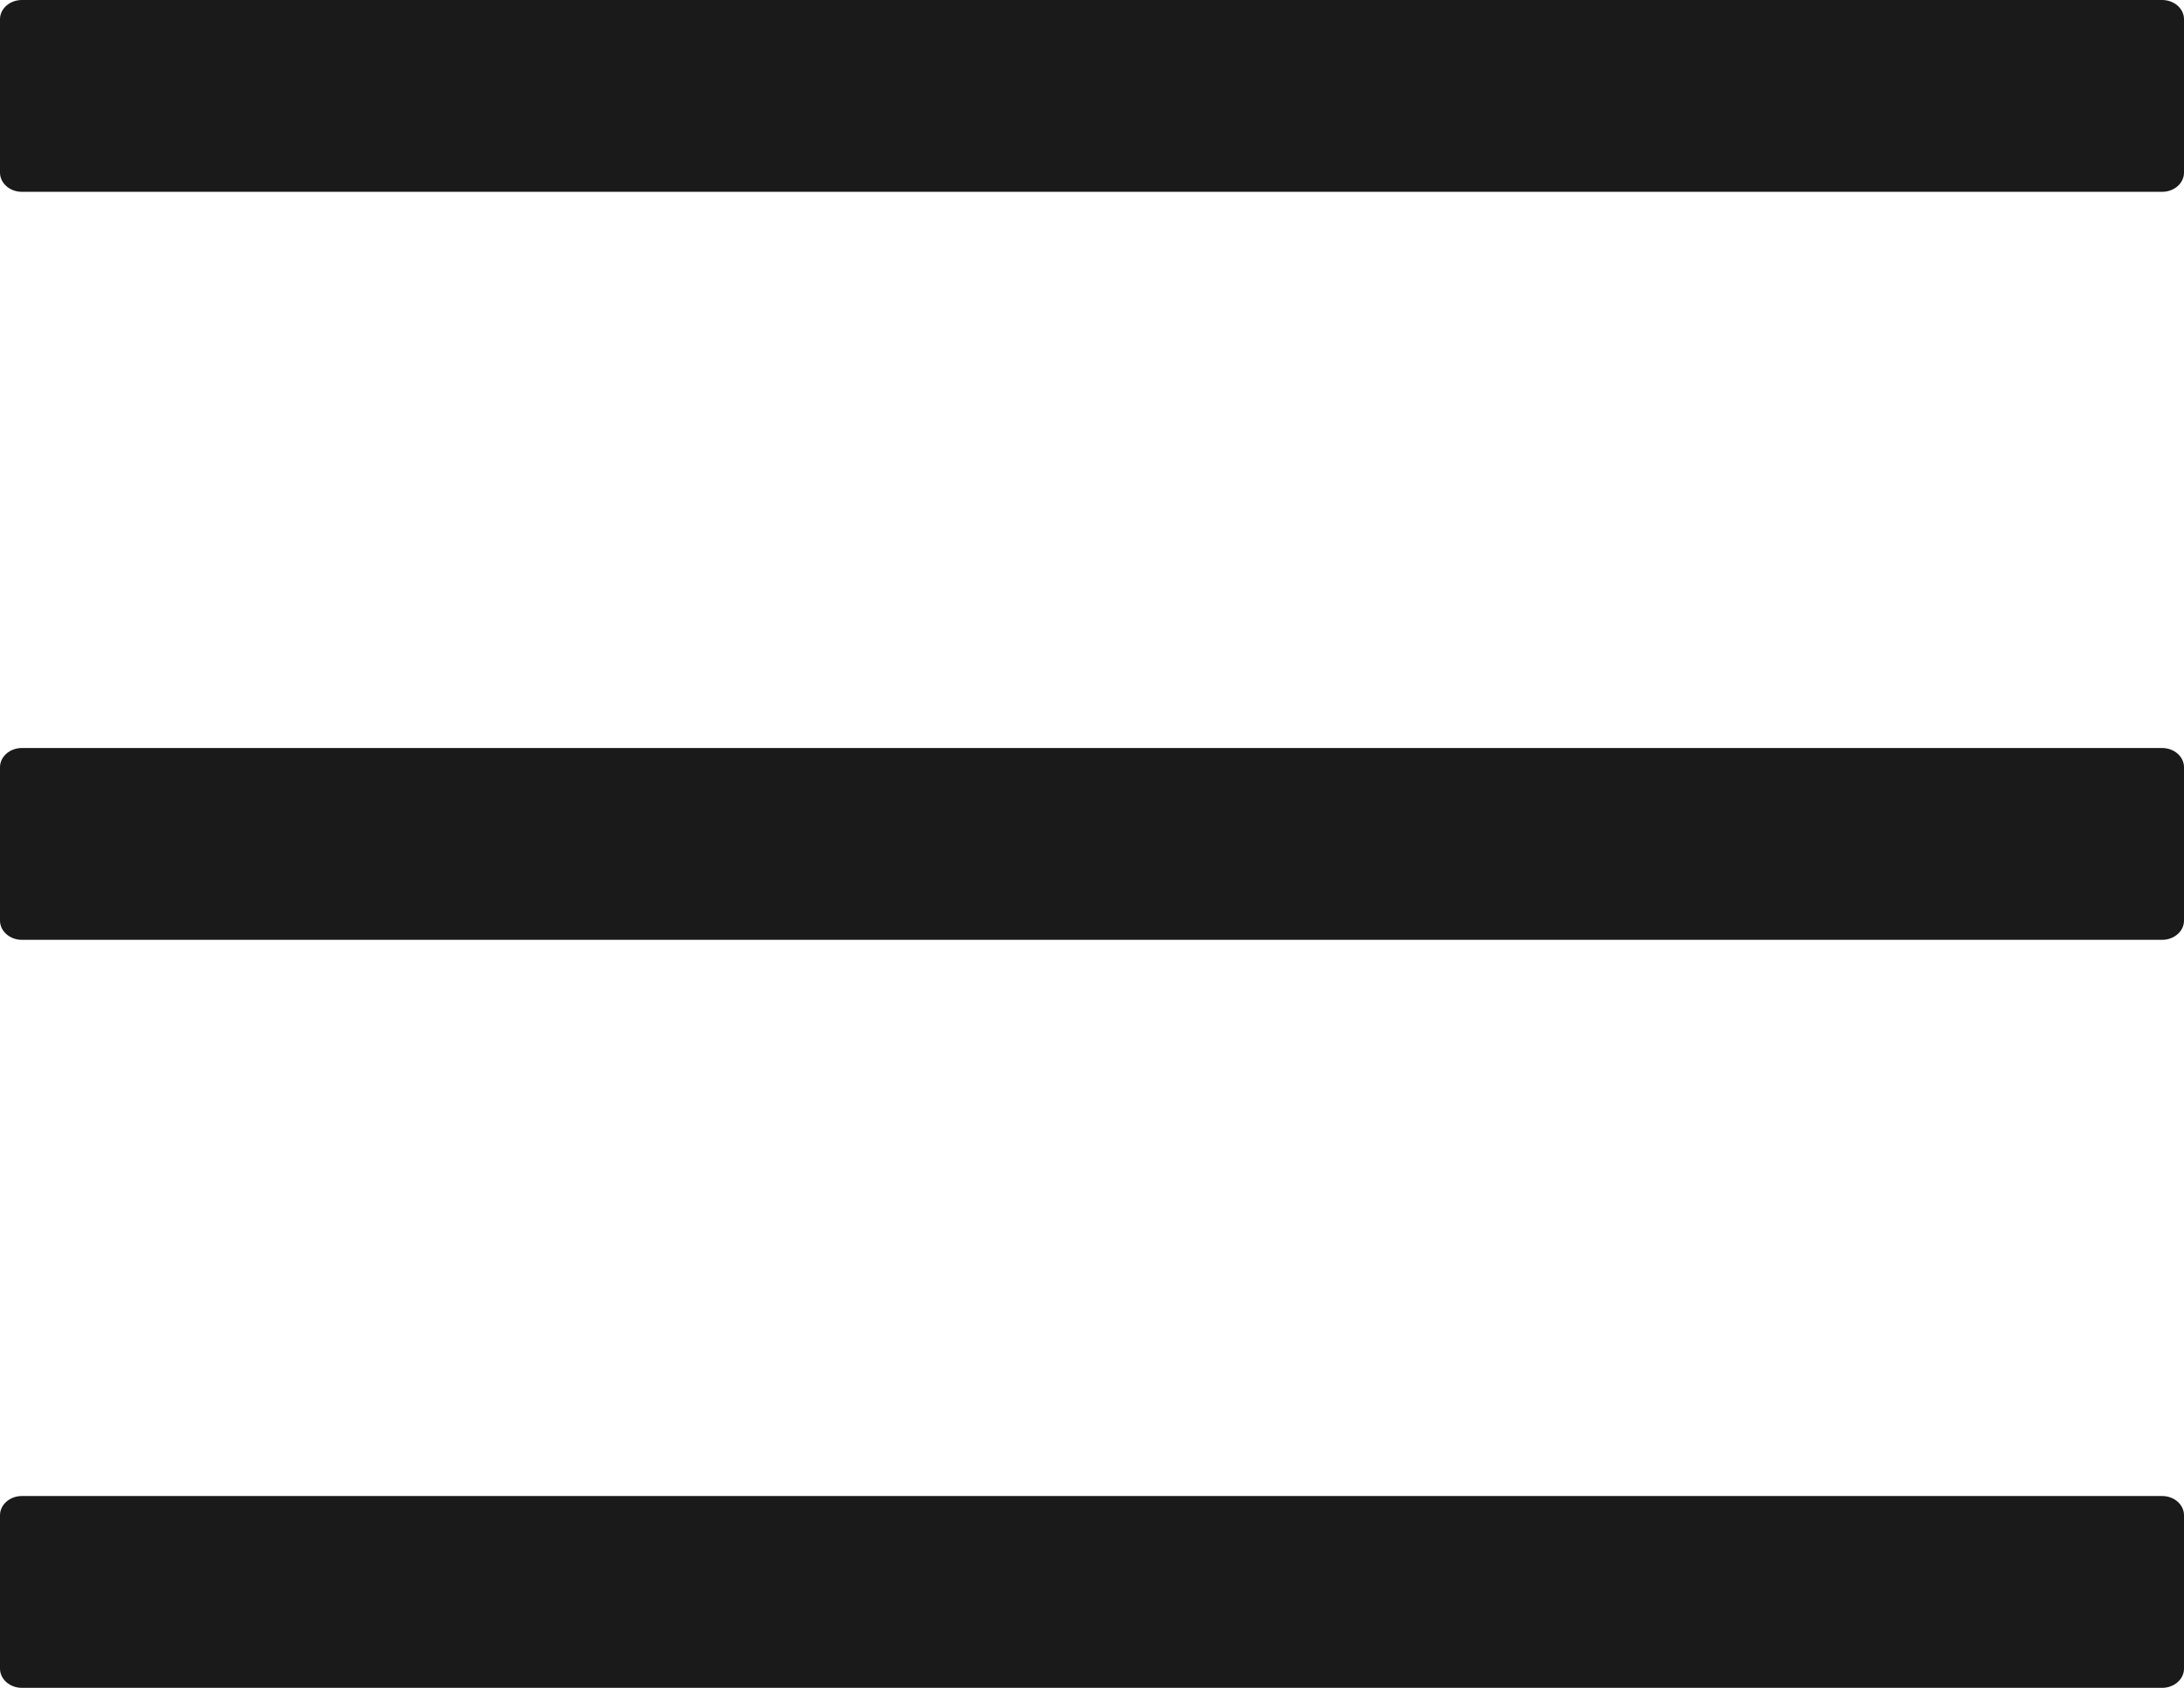
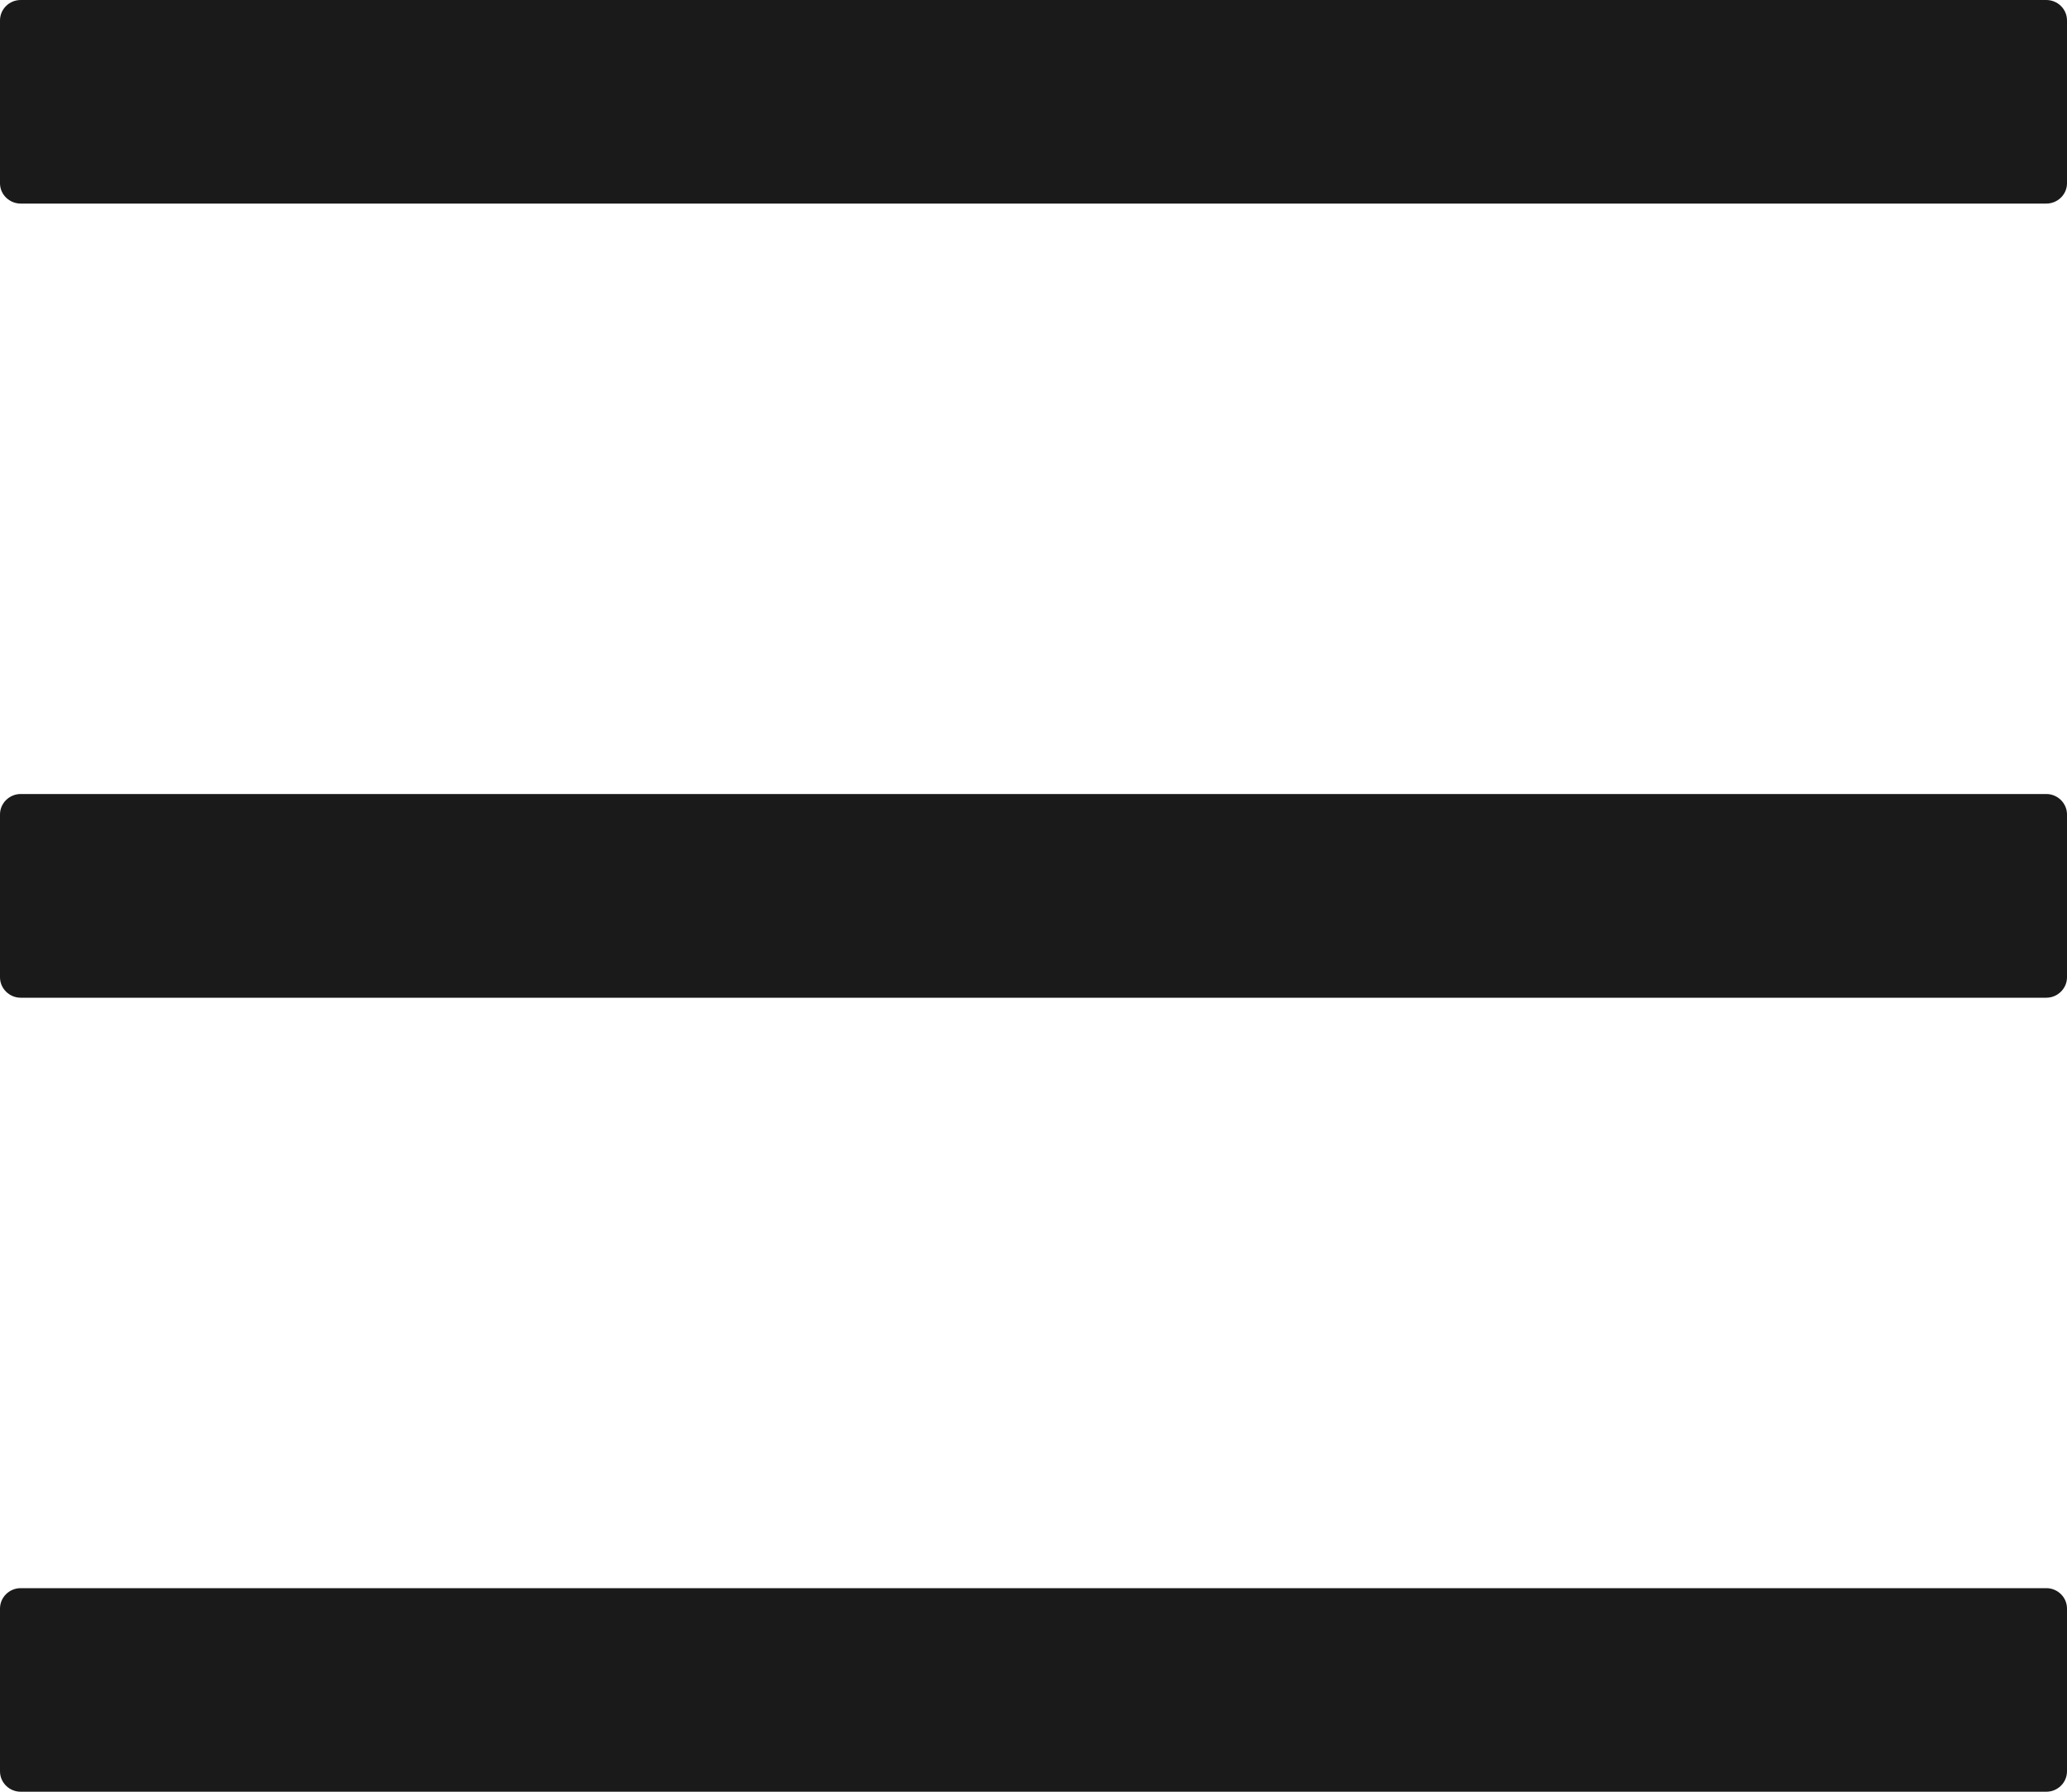
- <svg xmlns="http://www.w3.org/2000/svg" width="22" height="17" viewBox="0 0 22 17" fill="none">
-   <path d="M21.78 0H0.22C0.099 0 0 0.087 0 0.193V1.739C0 1.845 0.099 1.932 0.22 1.932H21.78C21.901 1.932 22 1.845 22 1.739V0.193C22 0.087 21.901 0 21.78 0ZM21.78 15.068H0.22C0.099 15.068 0 15.155 0 15.261V16.807C0 16.913 0.099 17 0.22 17H21.78C21.901 17 22 16.913 22 16.807V15.261C22 15.155 21.901 15.068 21.78 15.068ZM21.78 7.534H0.22C0.099 7.534 0 7.621 0 7.727V9.273C0 9.379 0.099 9.466 0.22 9.466H21.78C21.901 9.466 22 9.379 22 9.273V7.727C22 7.621 21.901 7.534 21.78 7.534Z" fill="#1A1A1A" />
+ <svg xmlns="http://www.w3.org/2000/svg" width="15" height="13" viewBox="0 0 15 13" fill="none">
+   <path d="M14.85 0H0.15C0.068 0 0 0.066 0 0.148V1.33C0 1.411 0.068 1.477 0.15 1.477H14.85C14.932 1.477 15 1.411 15 1.33V0.148C15 0.066 14.932 0 14.85 0ZM14.85 11.523H0.15C0.068 11.523 0 11.589 0 11.671V12.852C0 12.934 0.068 13 0.15 13H14.85C14.932 13 15 12.934 15 12.852V11.671C15 11.589 14.932 11.523 14.85 11.523ZM14.85 5.761H0.15C0.068 5.761 0 5.828 0 5.909V7.091C0 7.172 0.068 7.239 0.15 7.239H14.85C14.932 7.239 15 7.172 15 7.091V5.909C15 5.828 14.932 5.761 14.85 5.761Z" fill="#1A1A1A" />
</svg>
